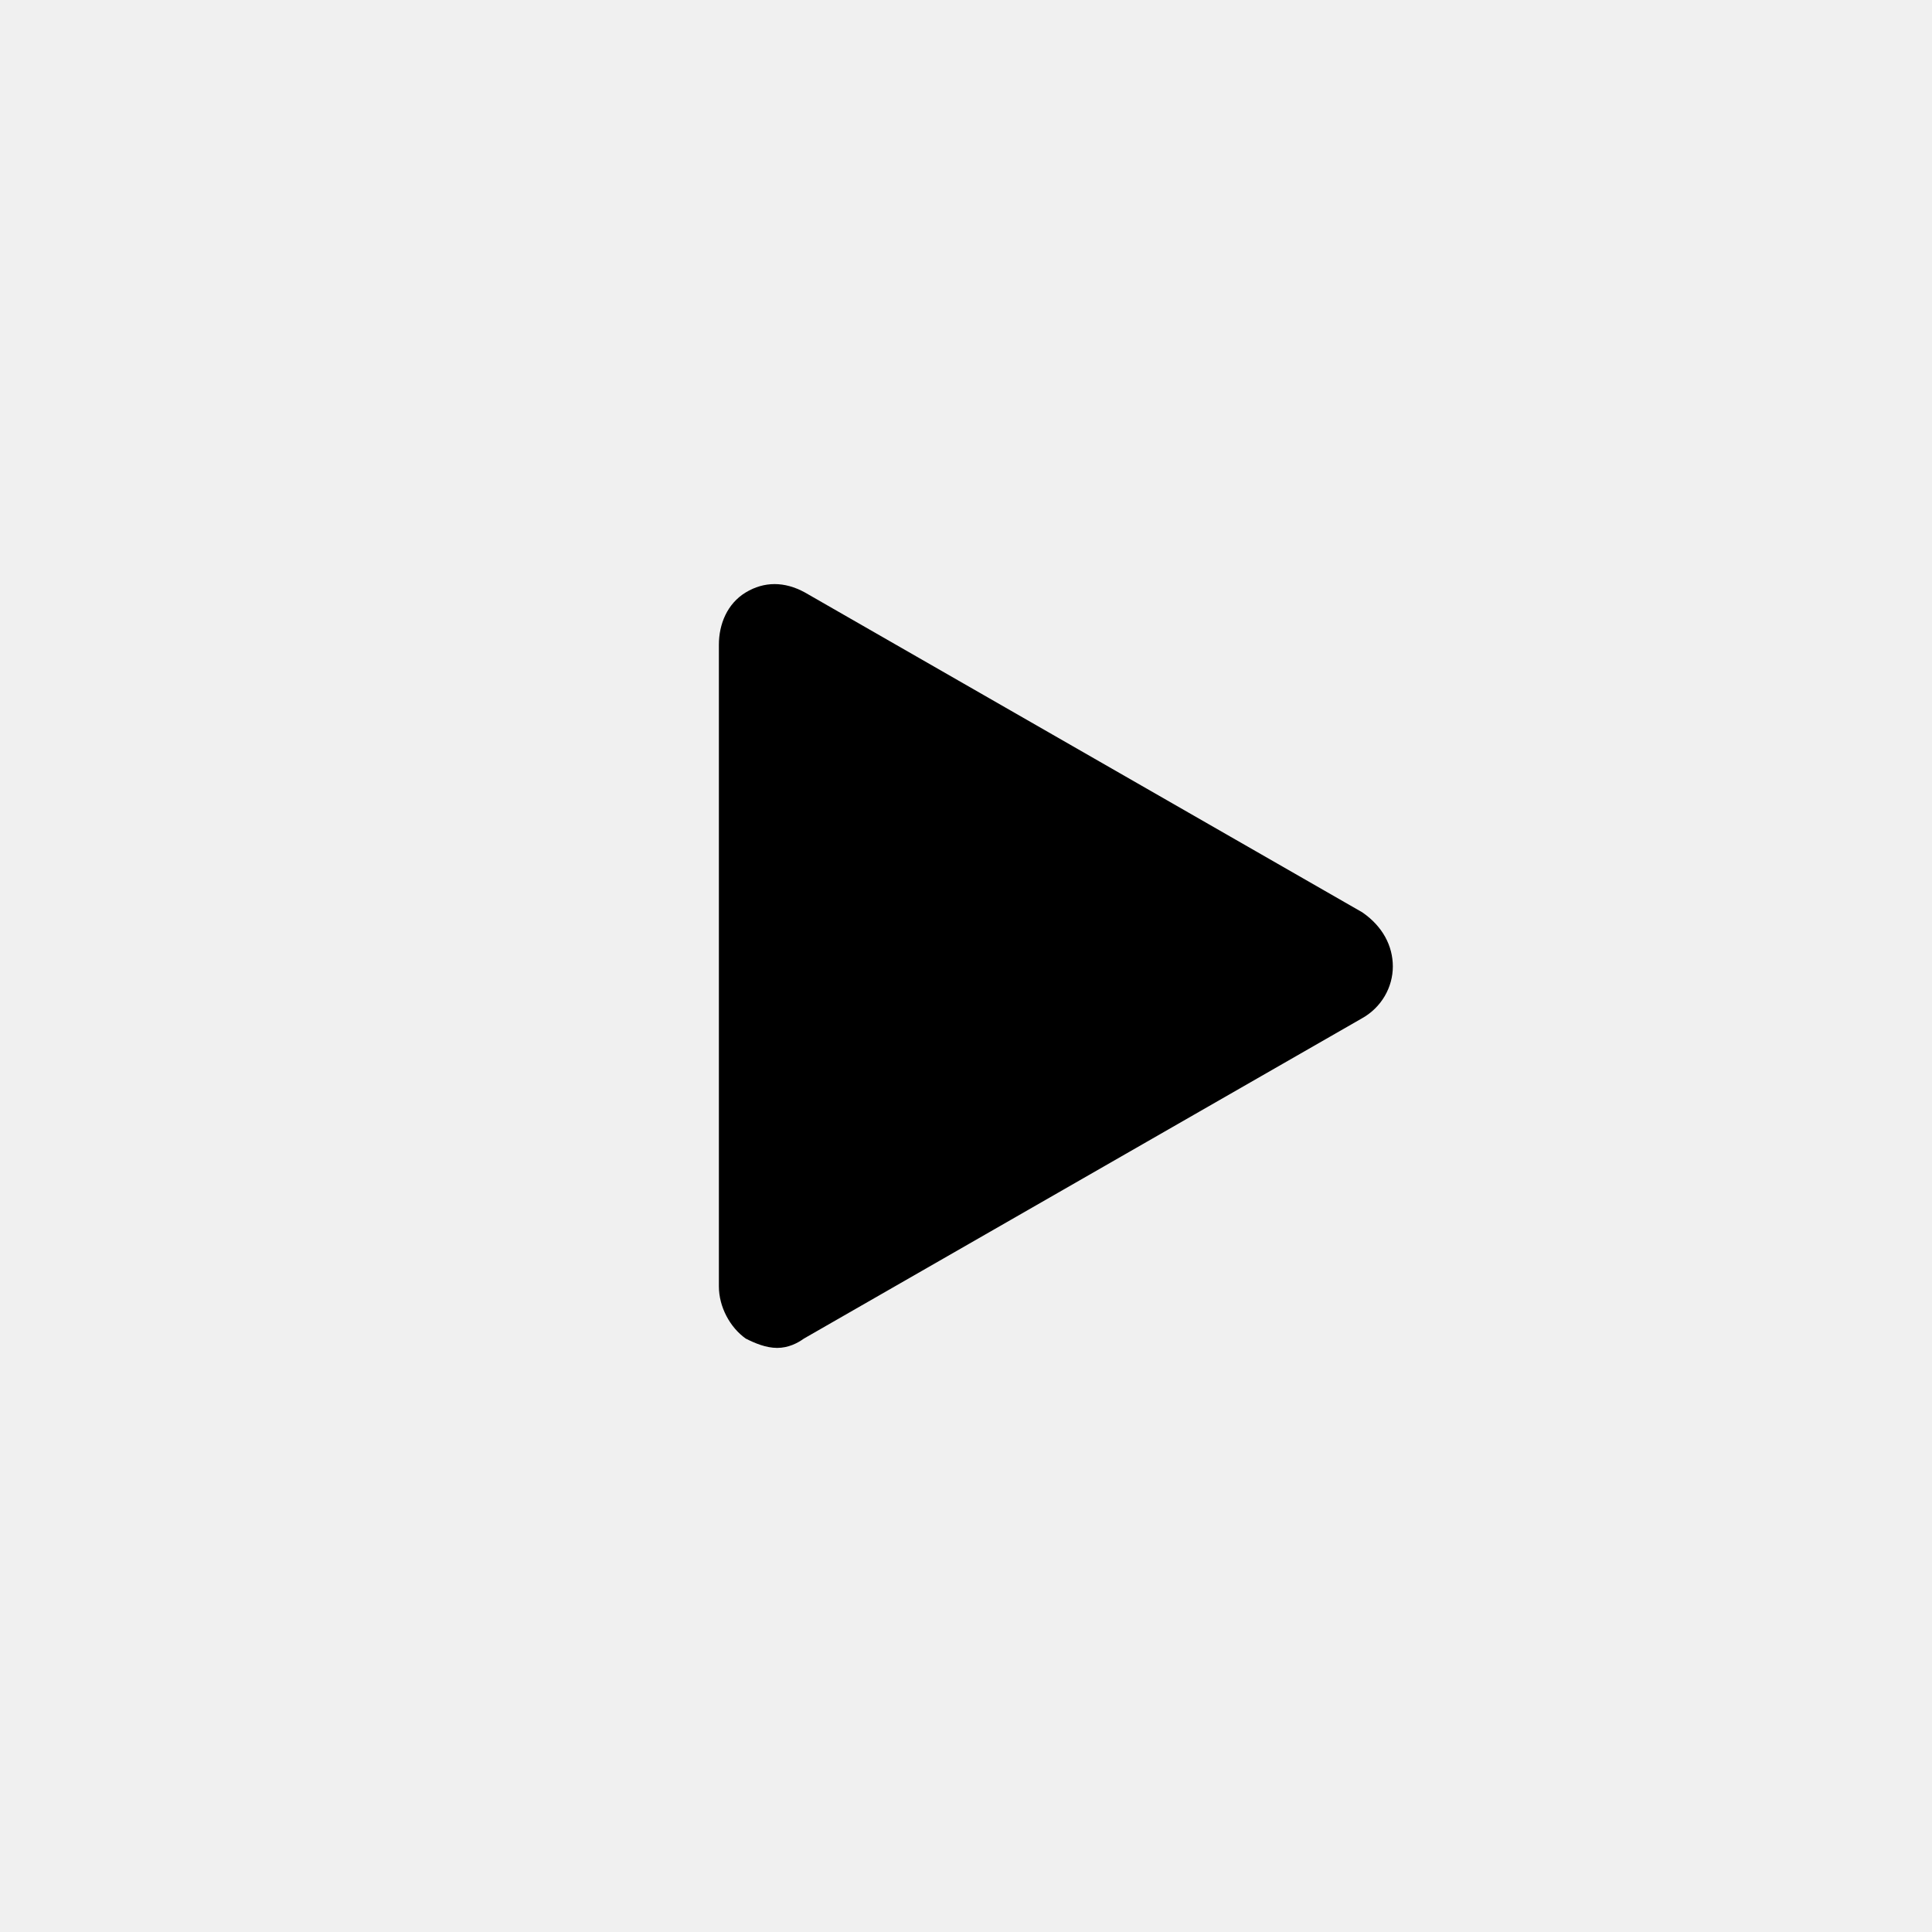
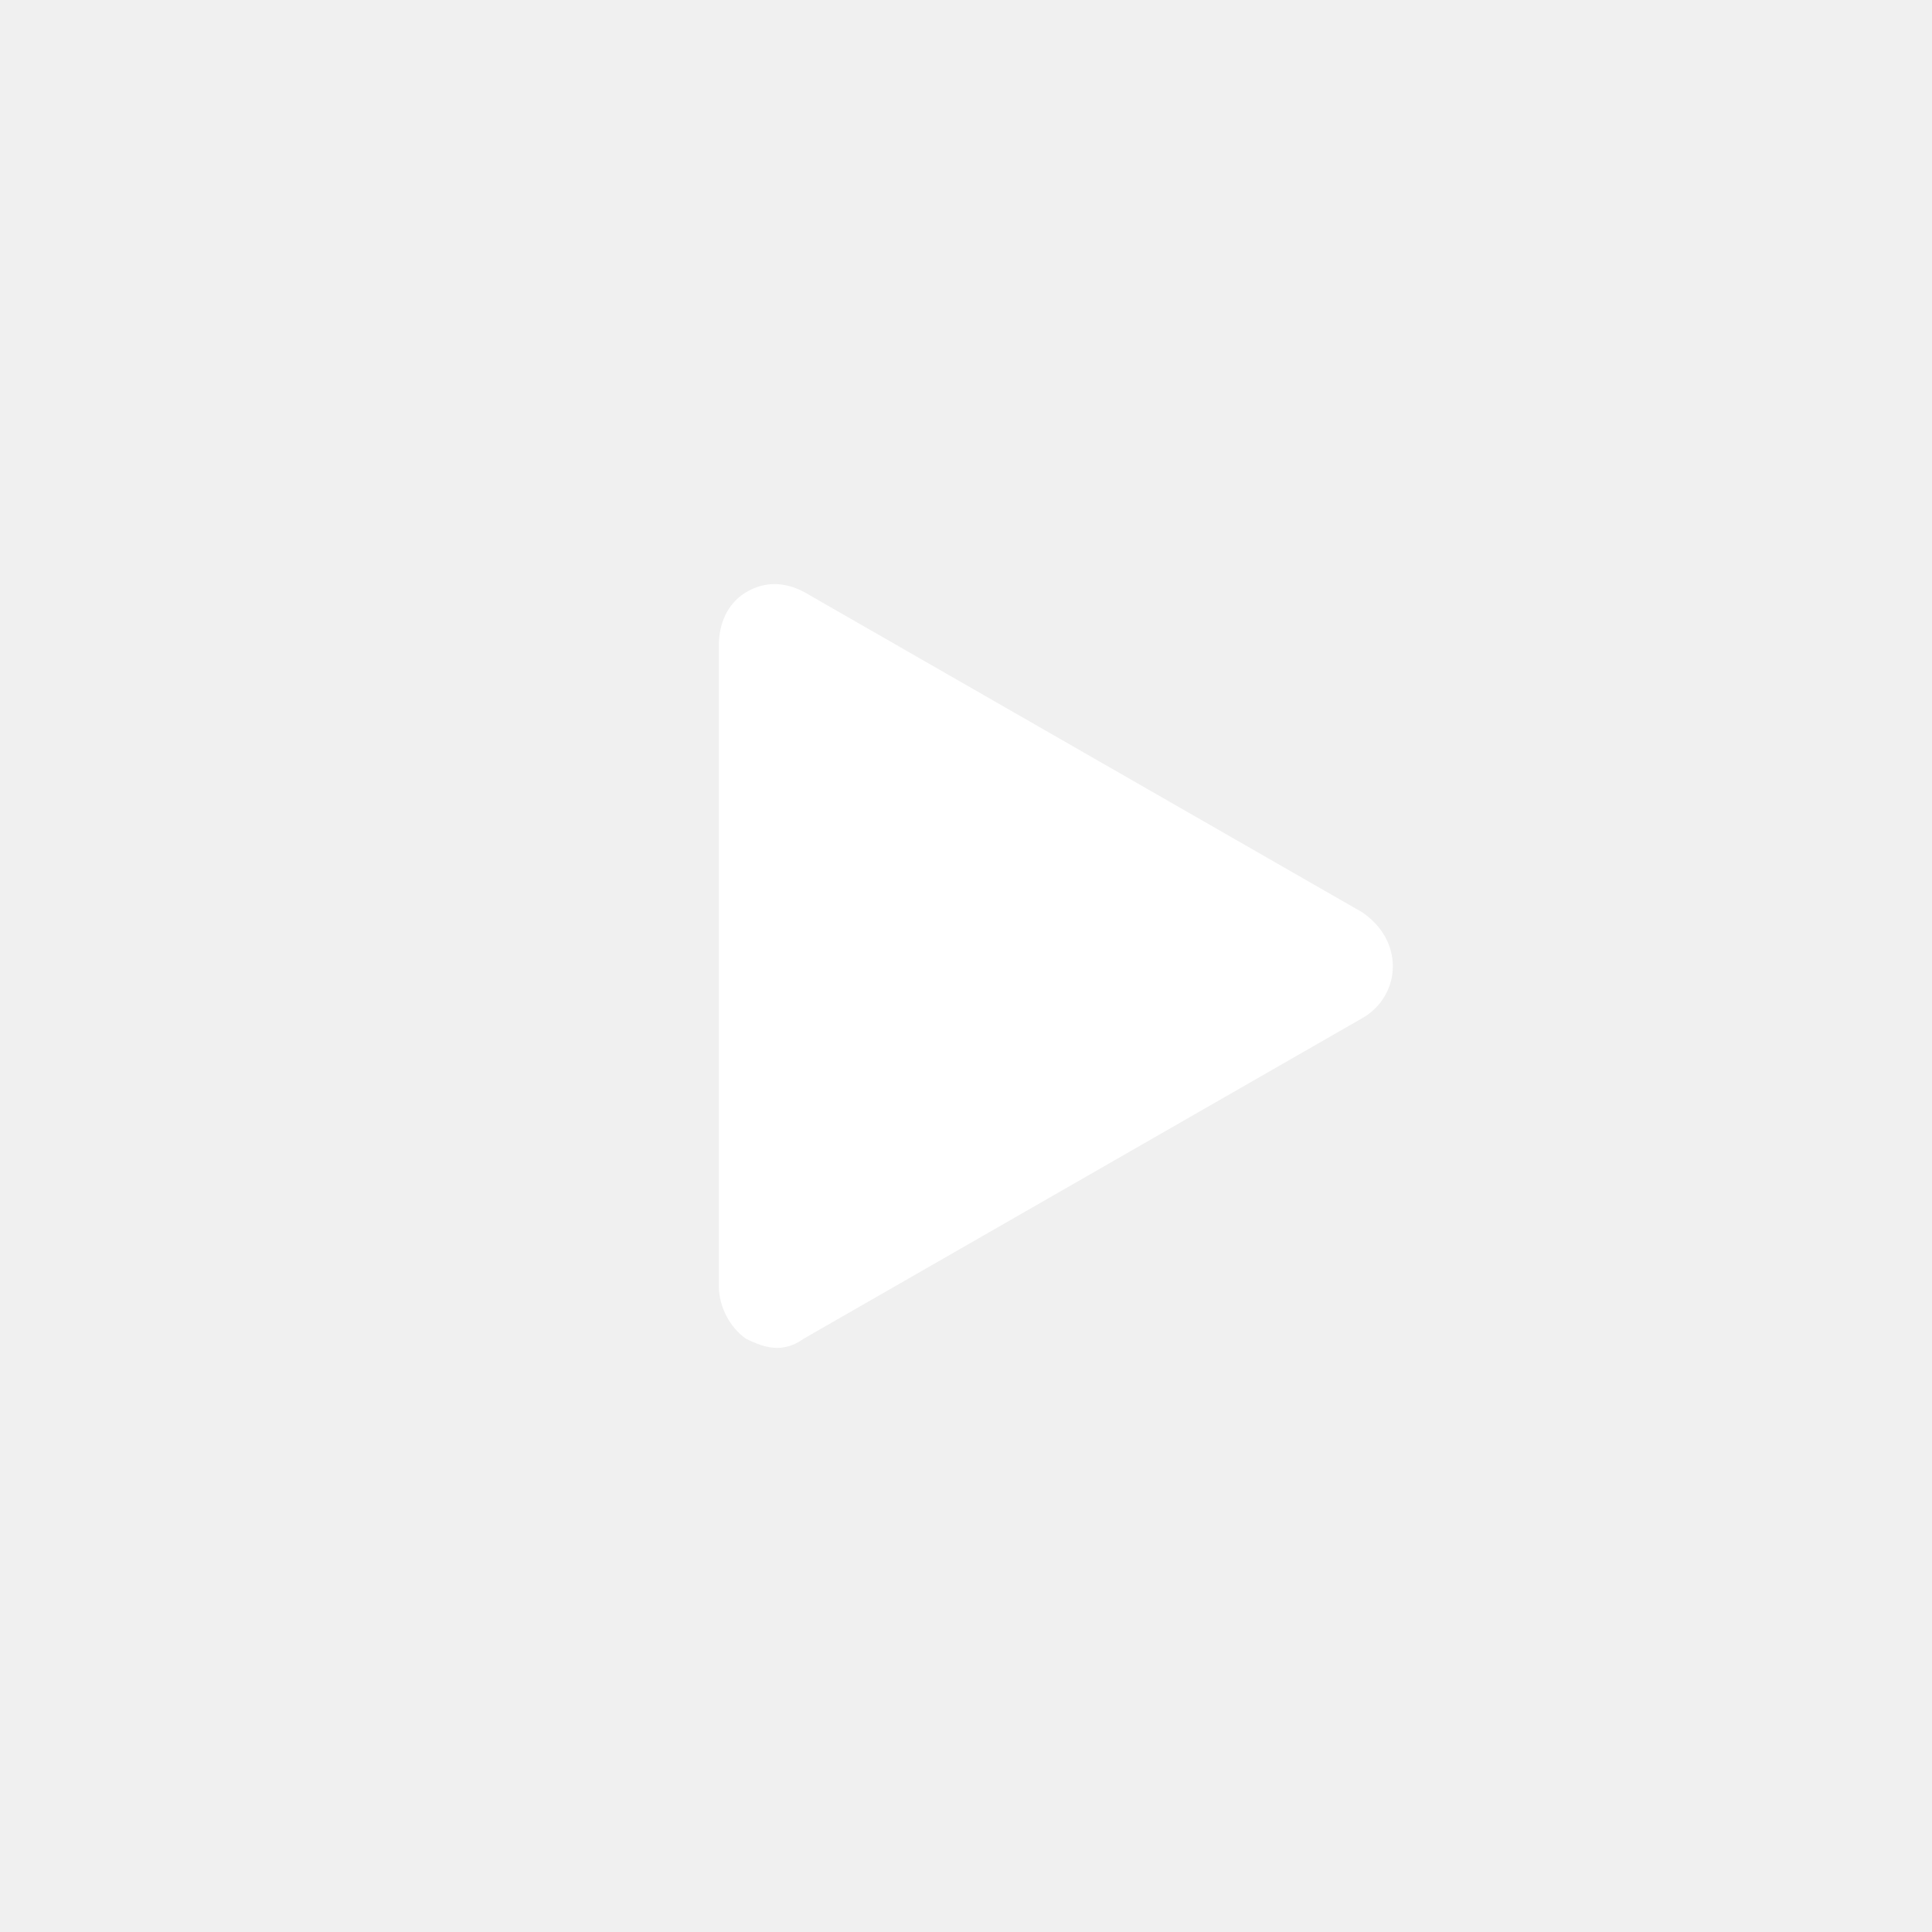
<svg xmlns="http://www.w3.org/2000/svg" width="43" height="43">
-   <path d="M30.321 20.306l-12.407-7.12c-.453-.248-.906-.248-1.317 0-.412.25-.597.707-.597 1.163V28.63c0 .457.247.913.597 1.162.205.104.452.208.7.208.246 0 .452-.104.596-.208l12.407-7.12c.453-.248.7-.705.7-1.162 0-.456-.226-.892-.679-1.204z" fill-rule="nonzero" />
+   <path d="M30.321 20.306l-12.407-7.12c-.453-.248-.906-.248-1.317 0-.412.25-.597.707-.597 1.163V28.63c0 .457.247.913.597 1.162.205.104.452.208.7.208.246 0 .452-.104.596-.208l12.407-7.12c.453-.248.7-.705.7-1.162 0-.456-.226-.892-.679-1.204z" fill="#fff" fill-rule="nonzero" />
</svg>
